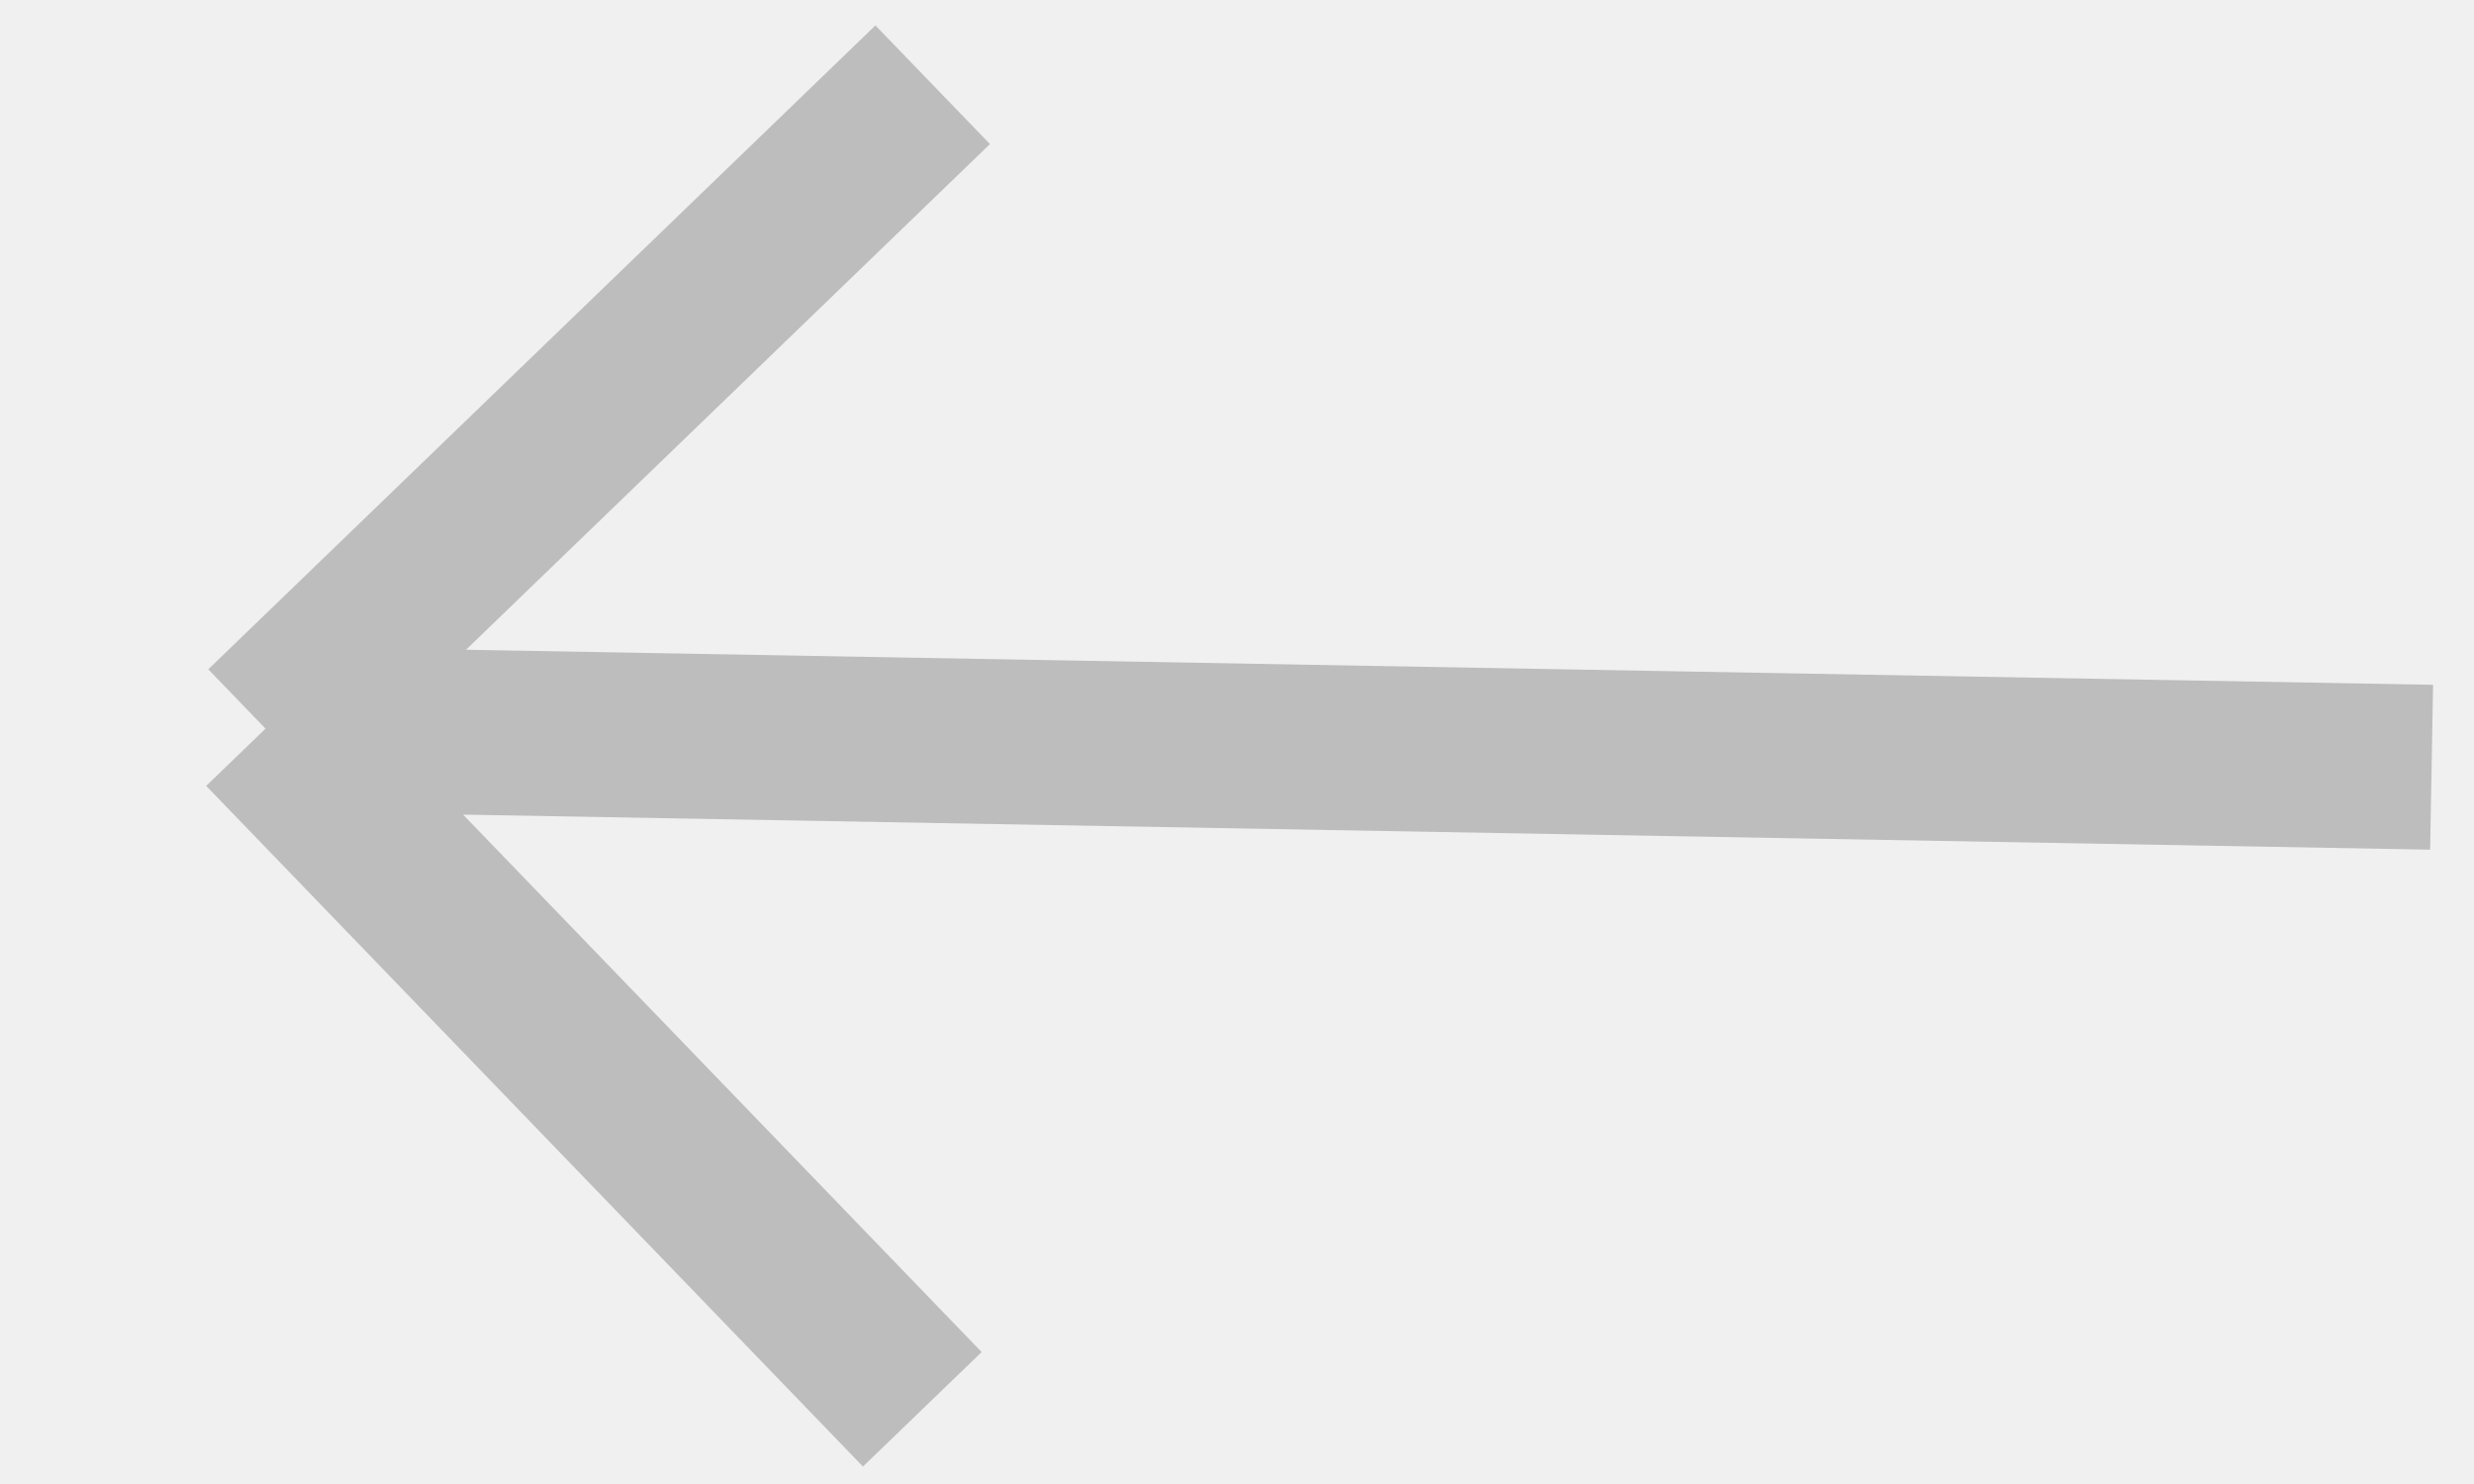
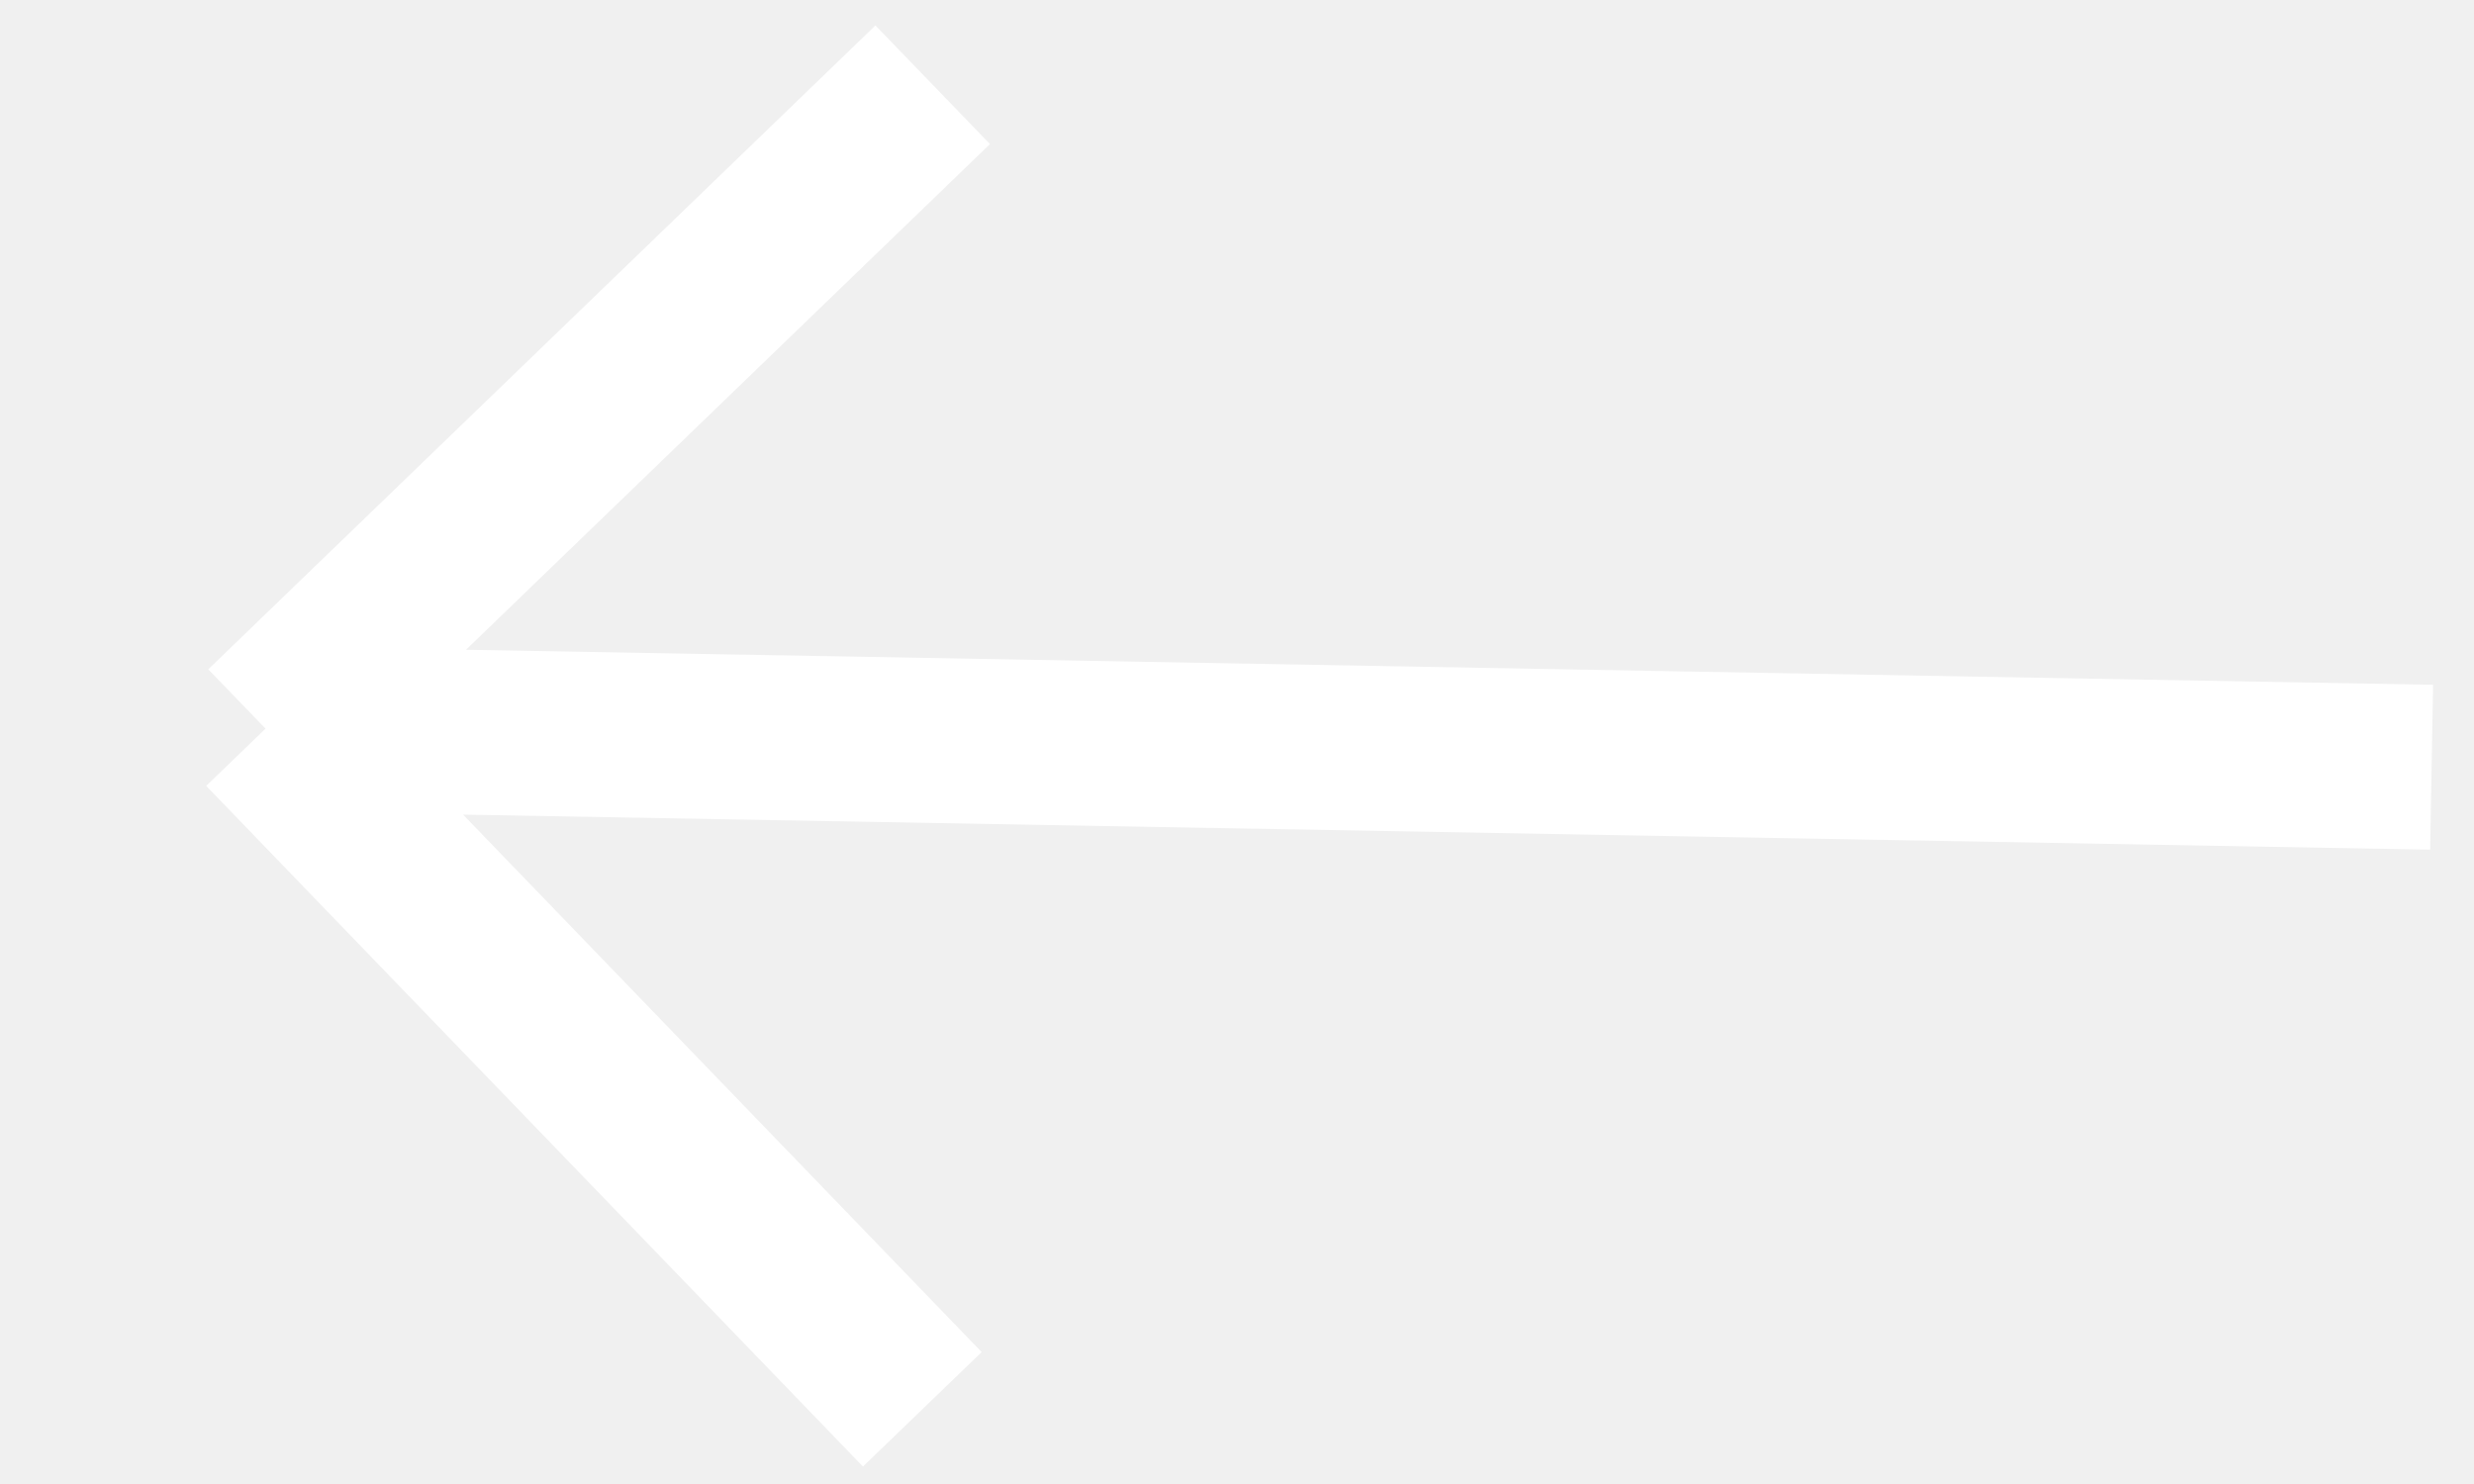
<svg xmlns="http://www.w3.org/2000/svg" width="15" height="9" viewBox="0 0 15 9" fill="none">
-   <path d="M1.61 4.419L5.592 8.547M1.61 4.419L5.655 0.514M1.61 4.419L14.743 4.653" stroke="#BDBDBD" />
+   <path d="M1.61 4.419L5.592 8.547M1.61 4.419L5.655 0.514M1.61 4.419L14.743 4.653" stroke="#fff" />
</svg>
